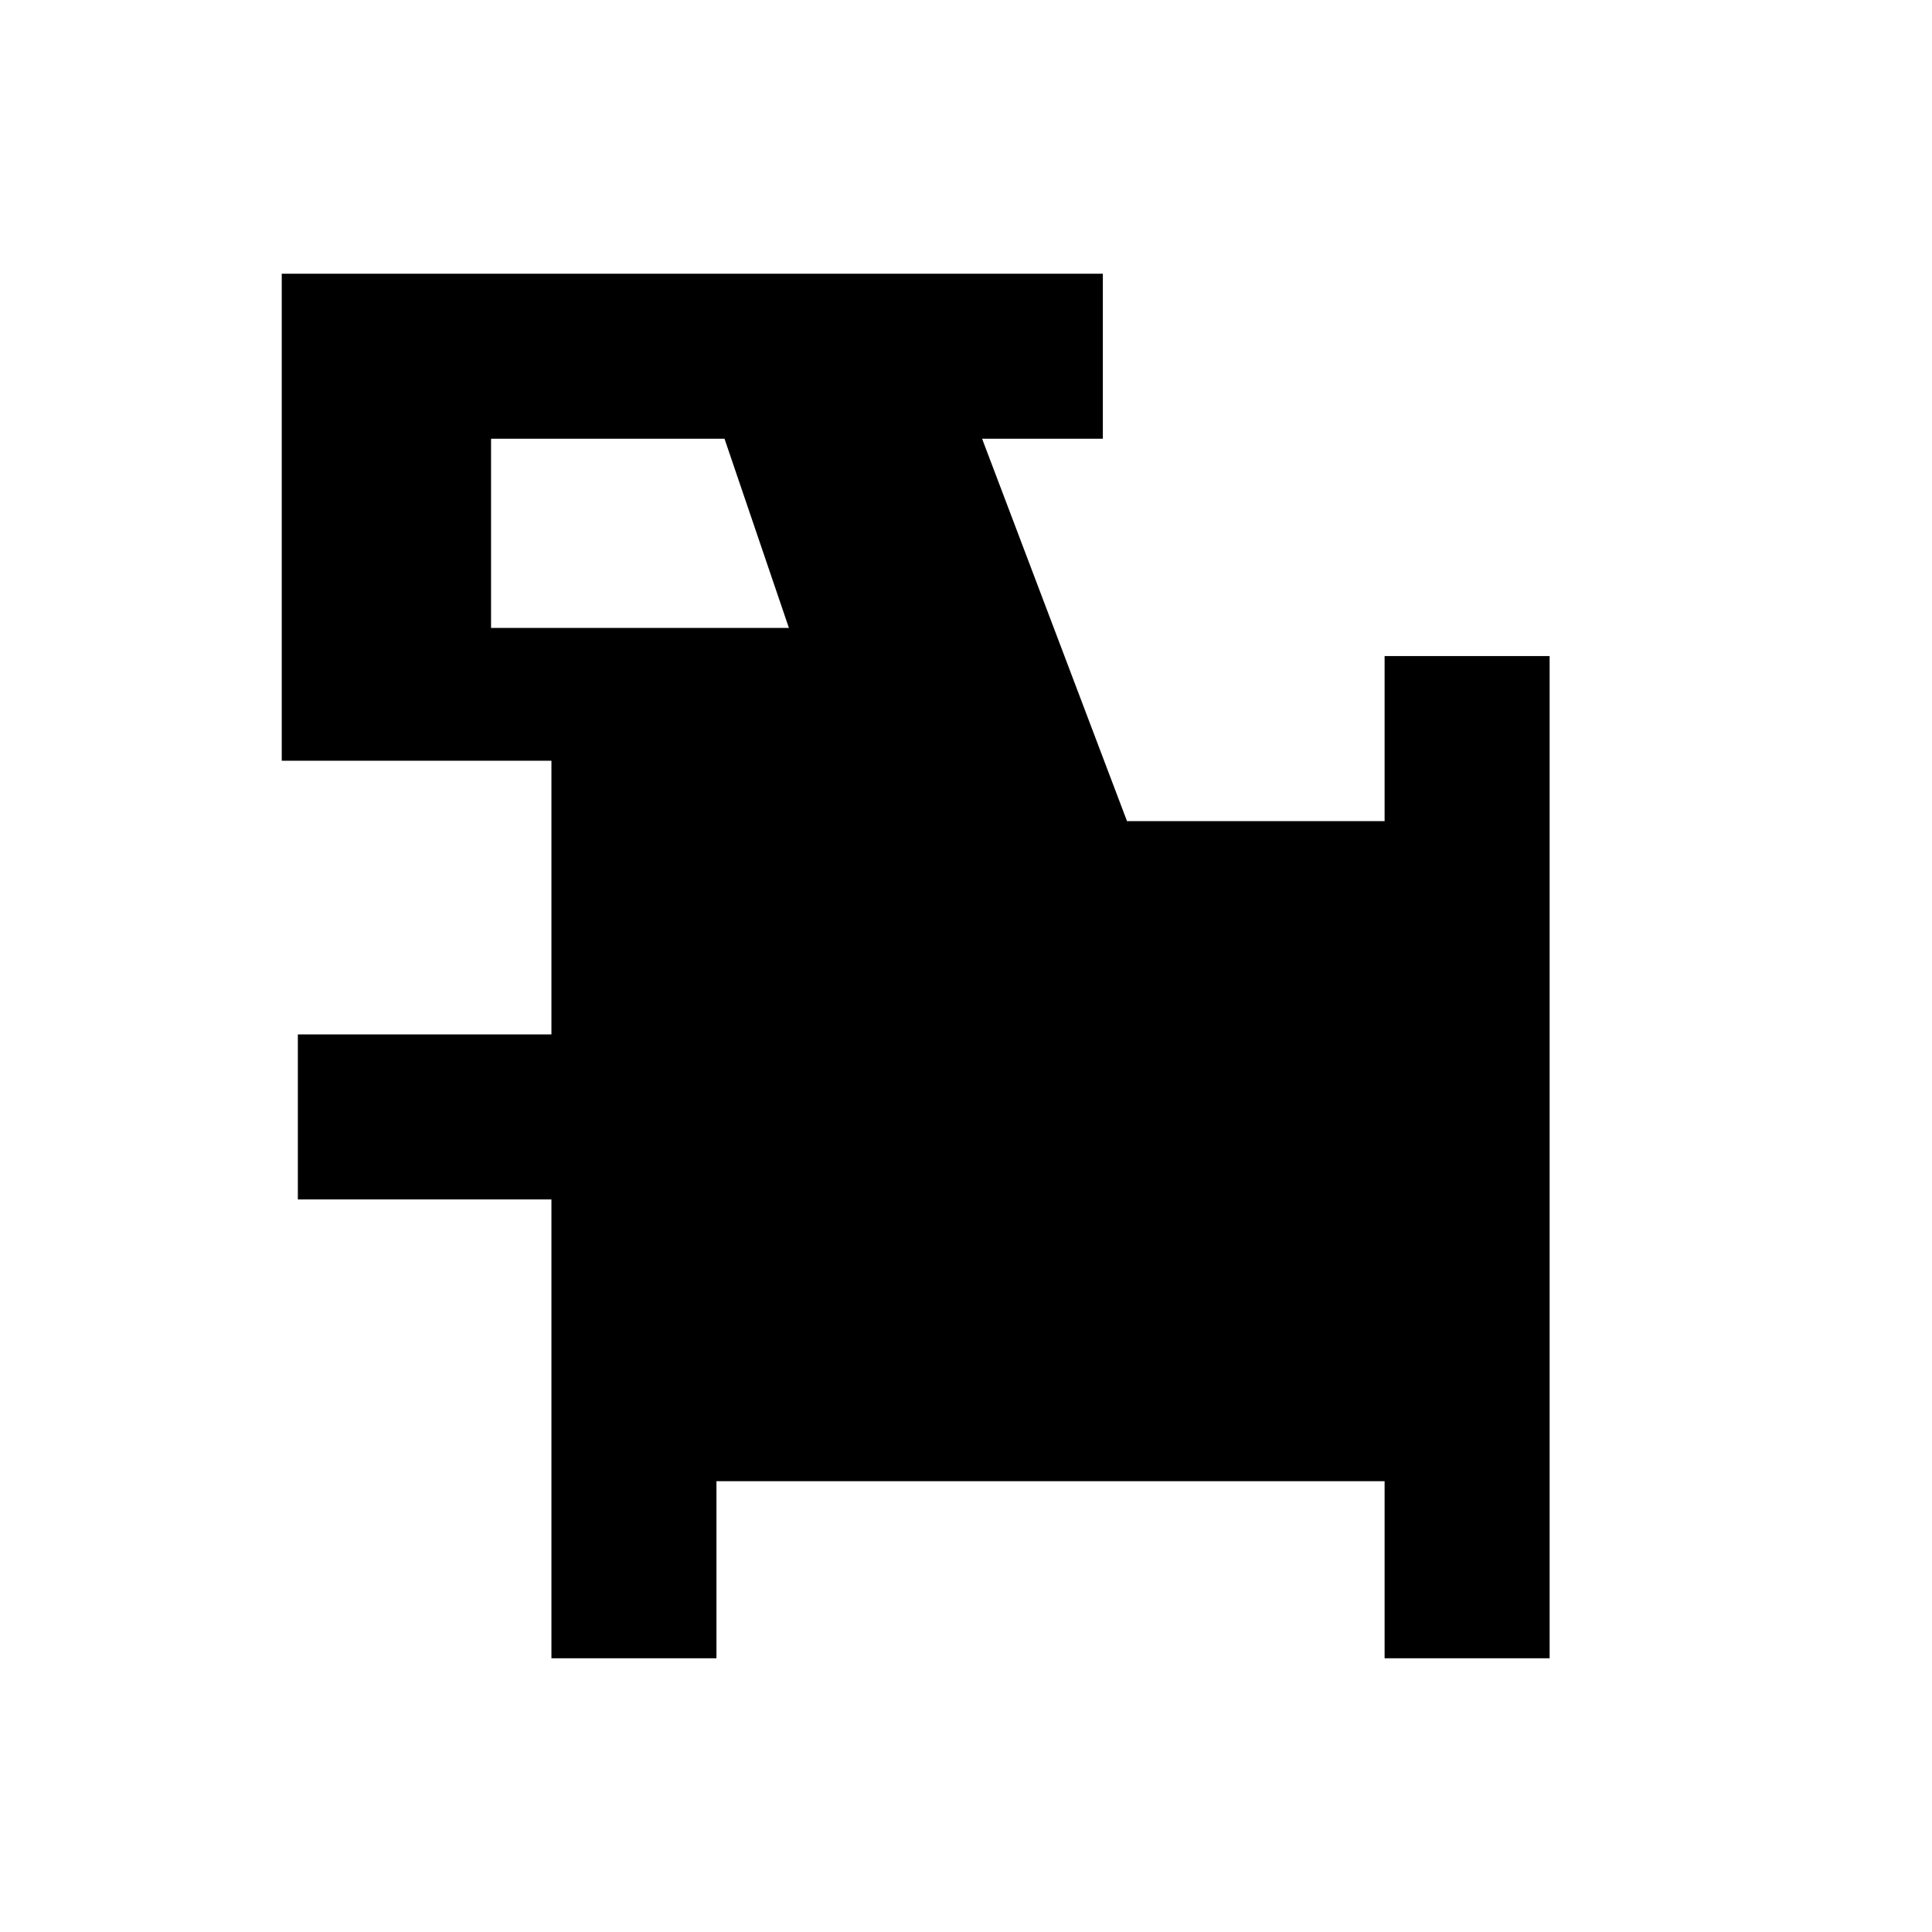
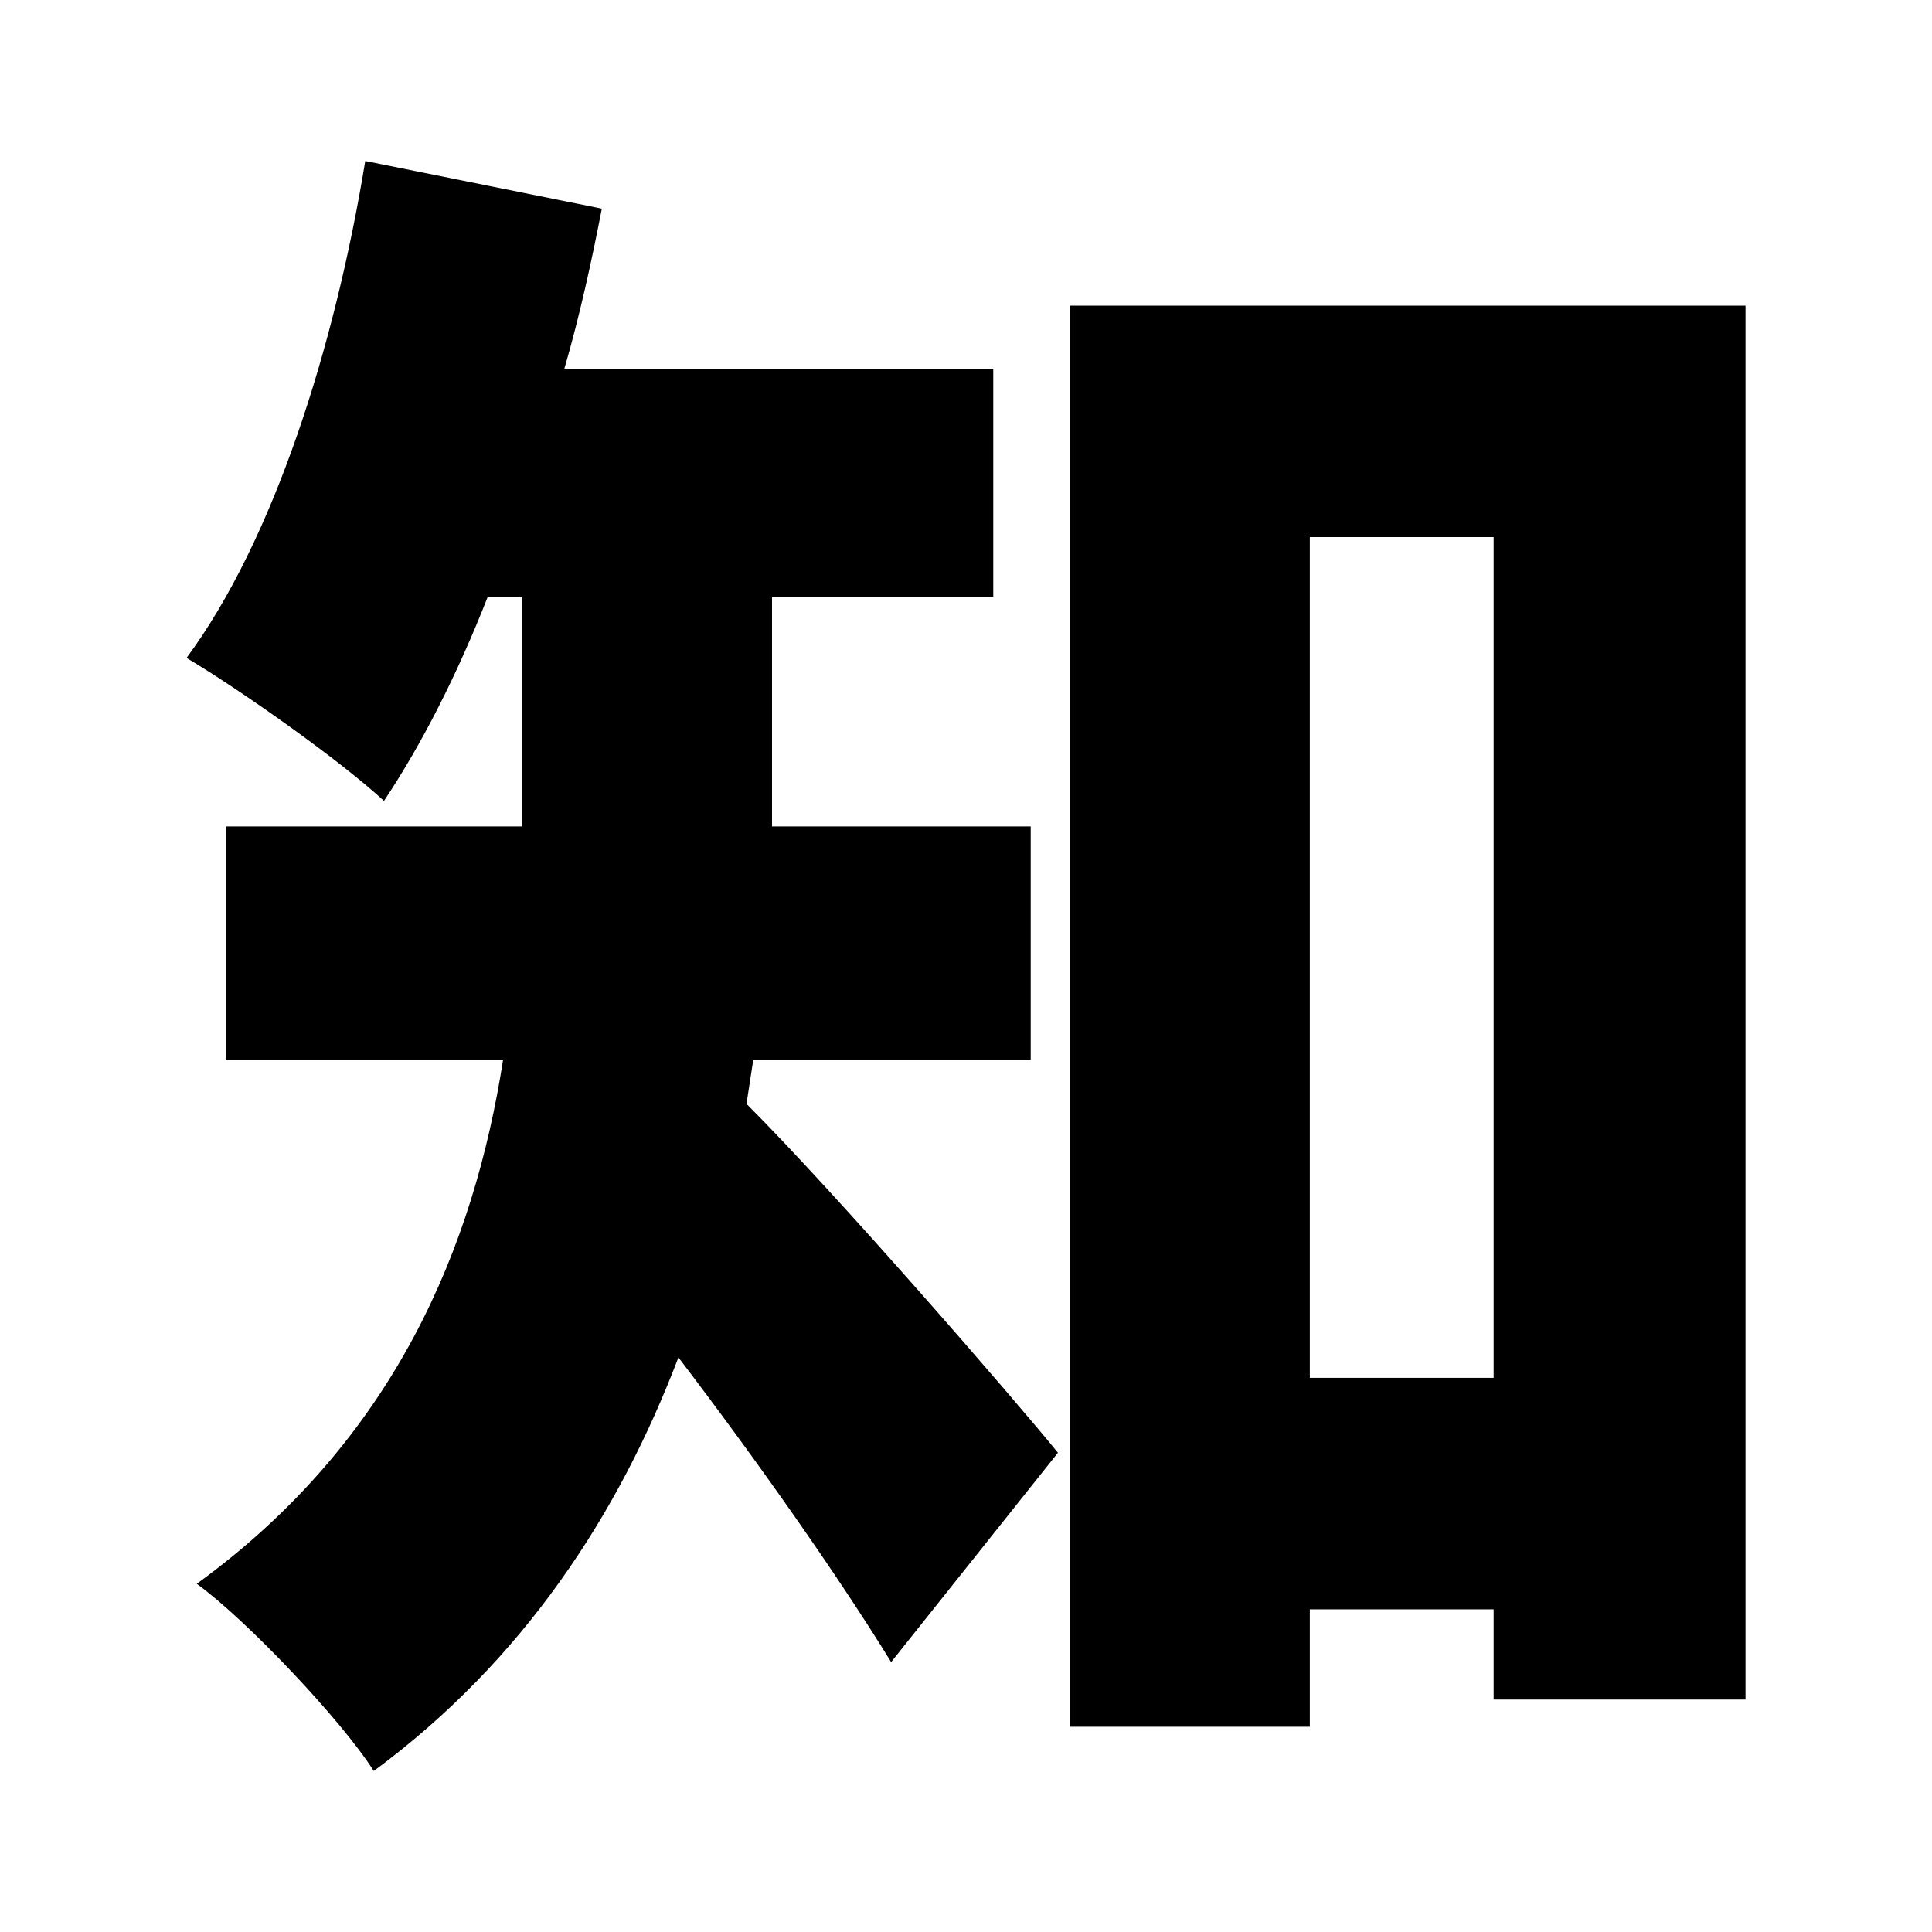
- <svg xmlns="http://www.w3.org/2000/svg" viewBox="0 0 24 24" fill="currentColor">
-   <path d="M3.5 3.4h10.2v2.05H12.2L14 10.2h3.2V8.15h2.05V20.6H17.2v-2.2H8.9v2.2H6.85v-5.7H3.7v-2.05h3.15v-3.4H3.5V3.4zm2.6 2.05v2.35h3.7L9 5.45H6.1z" />
-   <path fill-rule="evenodd" d="M9.55 12.25h7.65v4.15H9.55v-4.15zm1.9 1.85v.5h3.85v-.5H11.45z" />
+ <svg xmlns="http://www.w3.org/2000/svg" viewBox="0 0 24 24" width="24" height="24" fill="currentColor">
+   <path transform="translate(2.106 20.055) scale(0.021142)" d="M529-769L529 66L670 66L670-3L778-3L778 50L926 50L926-769ZM670-139L670-633L778-633L778-139ZM115-854C97-744 61-631 10-562C42-543 100-502 126-478C148-511 169-552 187-598L207-598L207-482L207-463L33-463L33-326L196-326C179-217 133-103 16-18C45 3 101 62 120 92C208 27 264-59 299-151C344-92 392-24 424 28L522-95C496-127 392-247 339-300L343-326L506-326L506-463L354-463L354-480L354-598L484-598L484-732L232-732C241-763 248-795 254-826Z" />
</svg>
